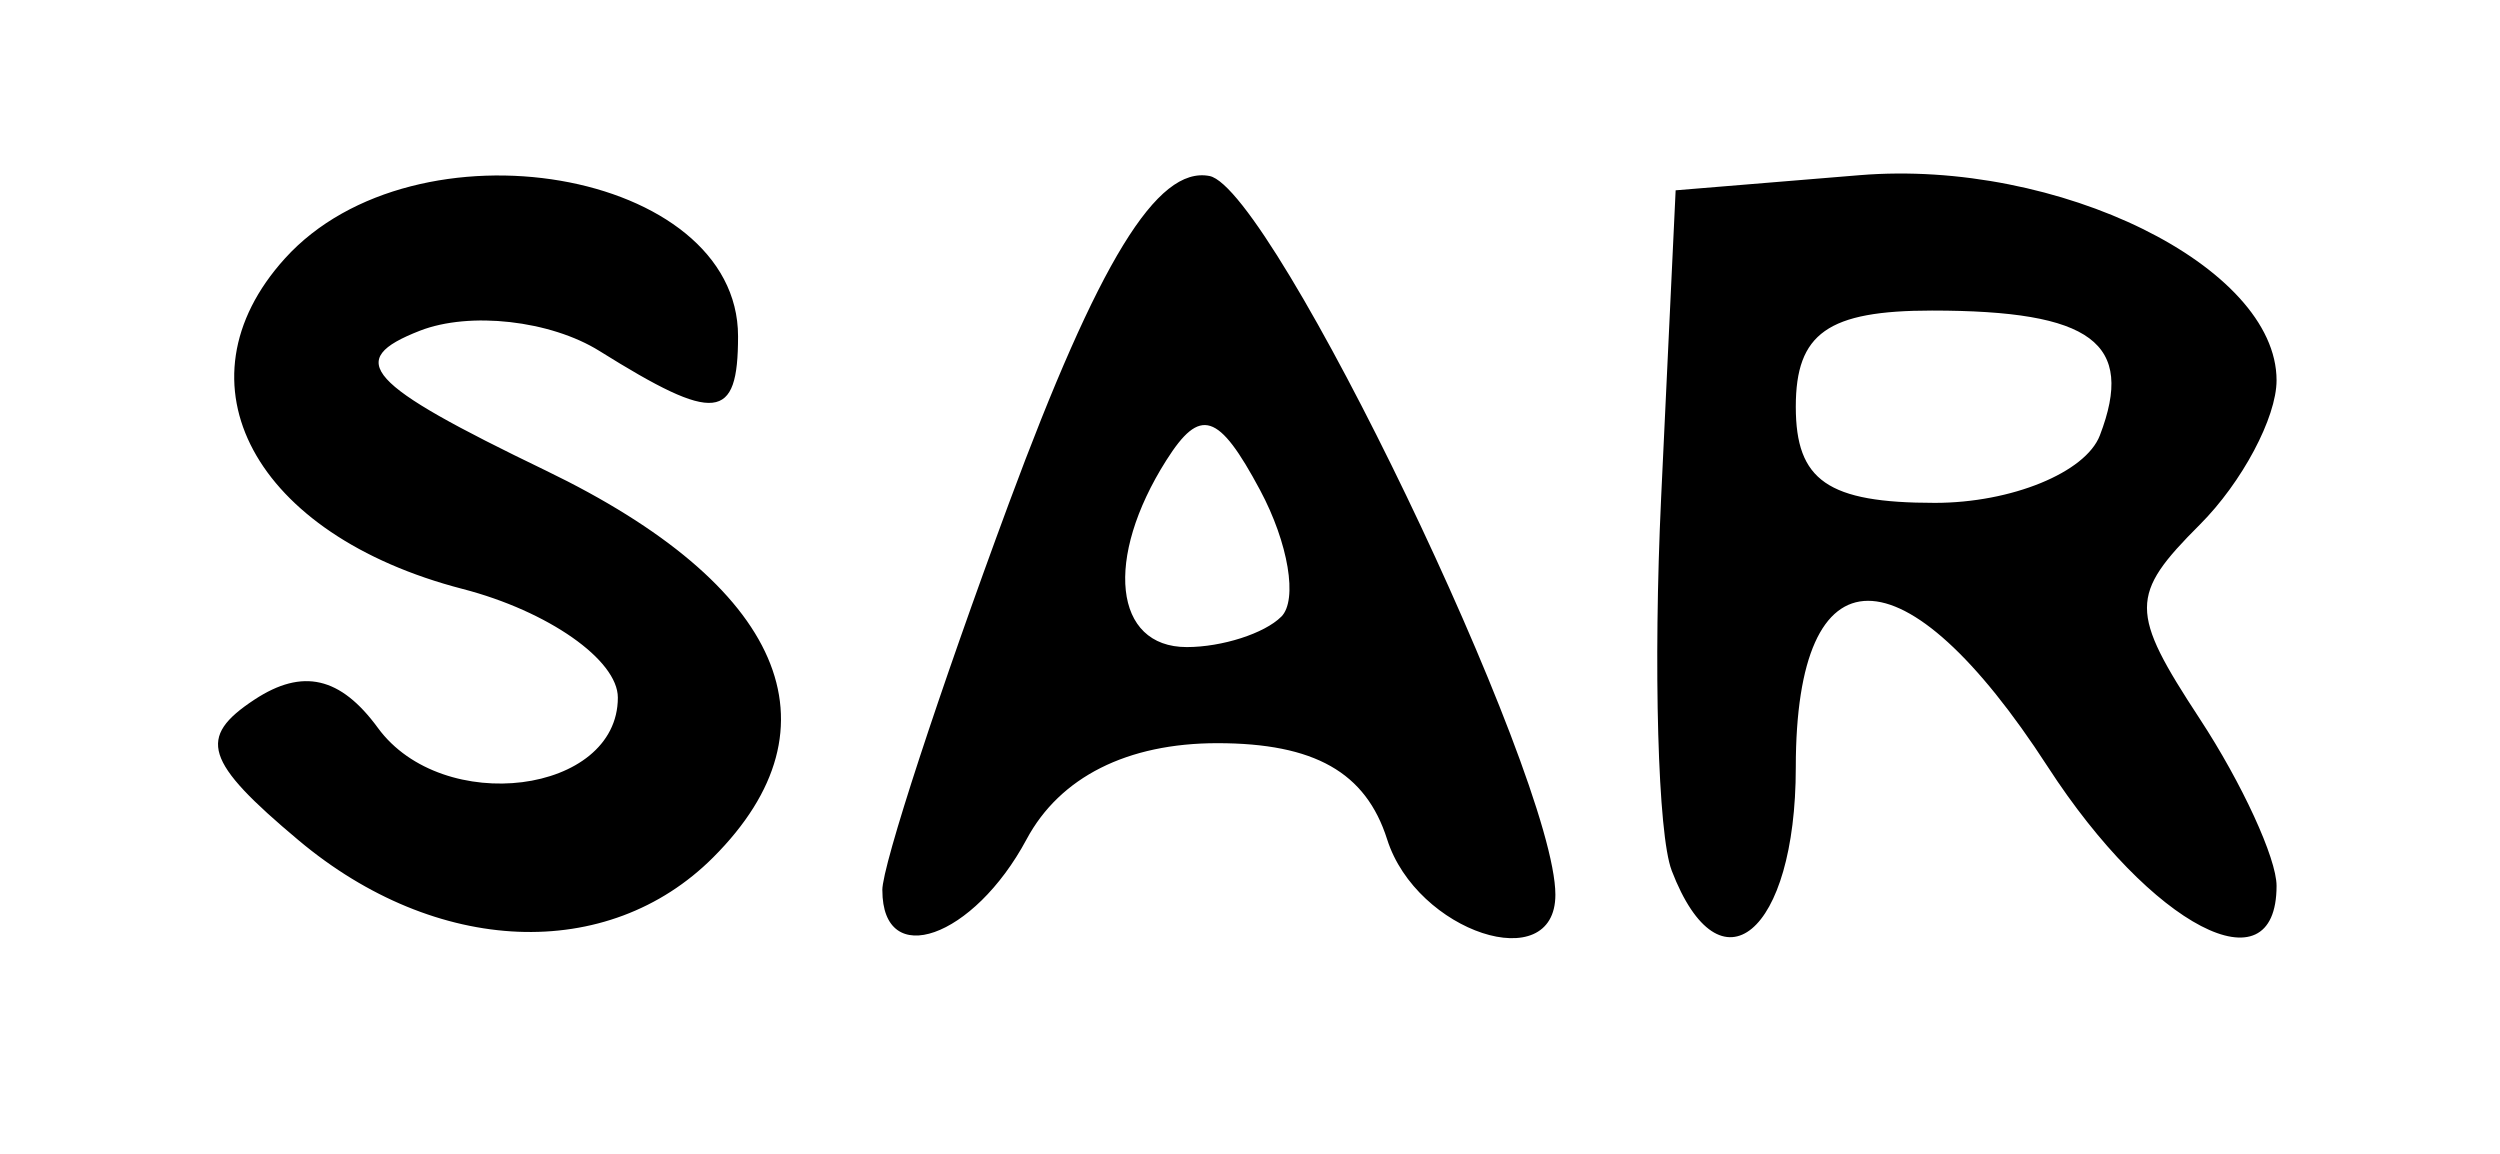
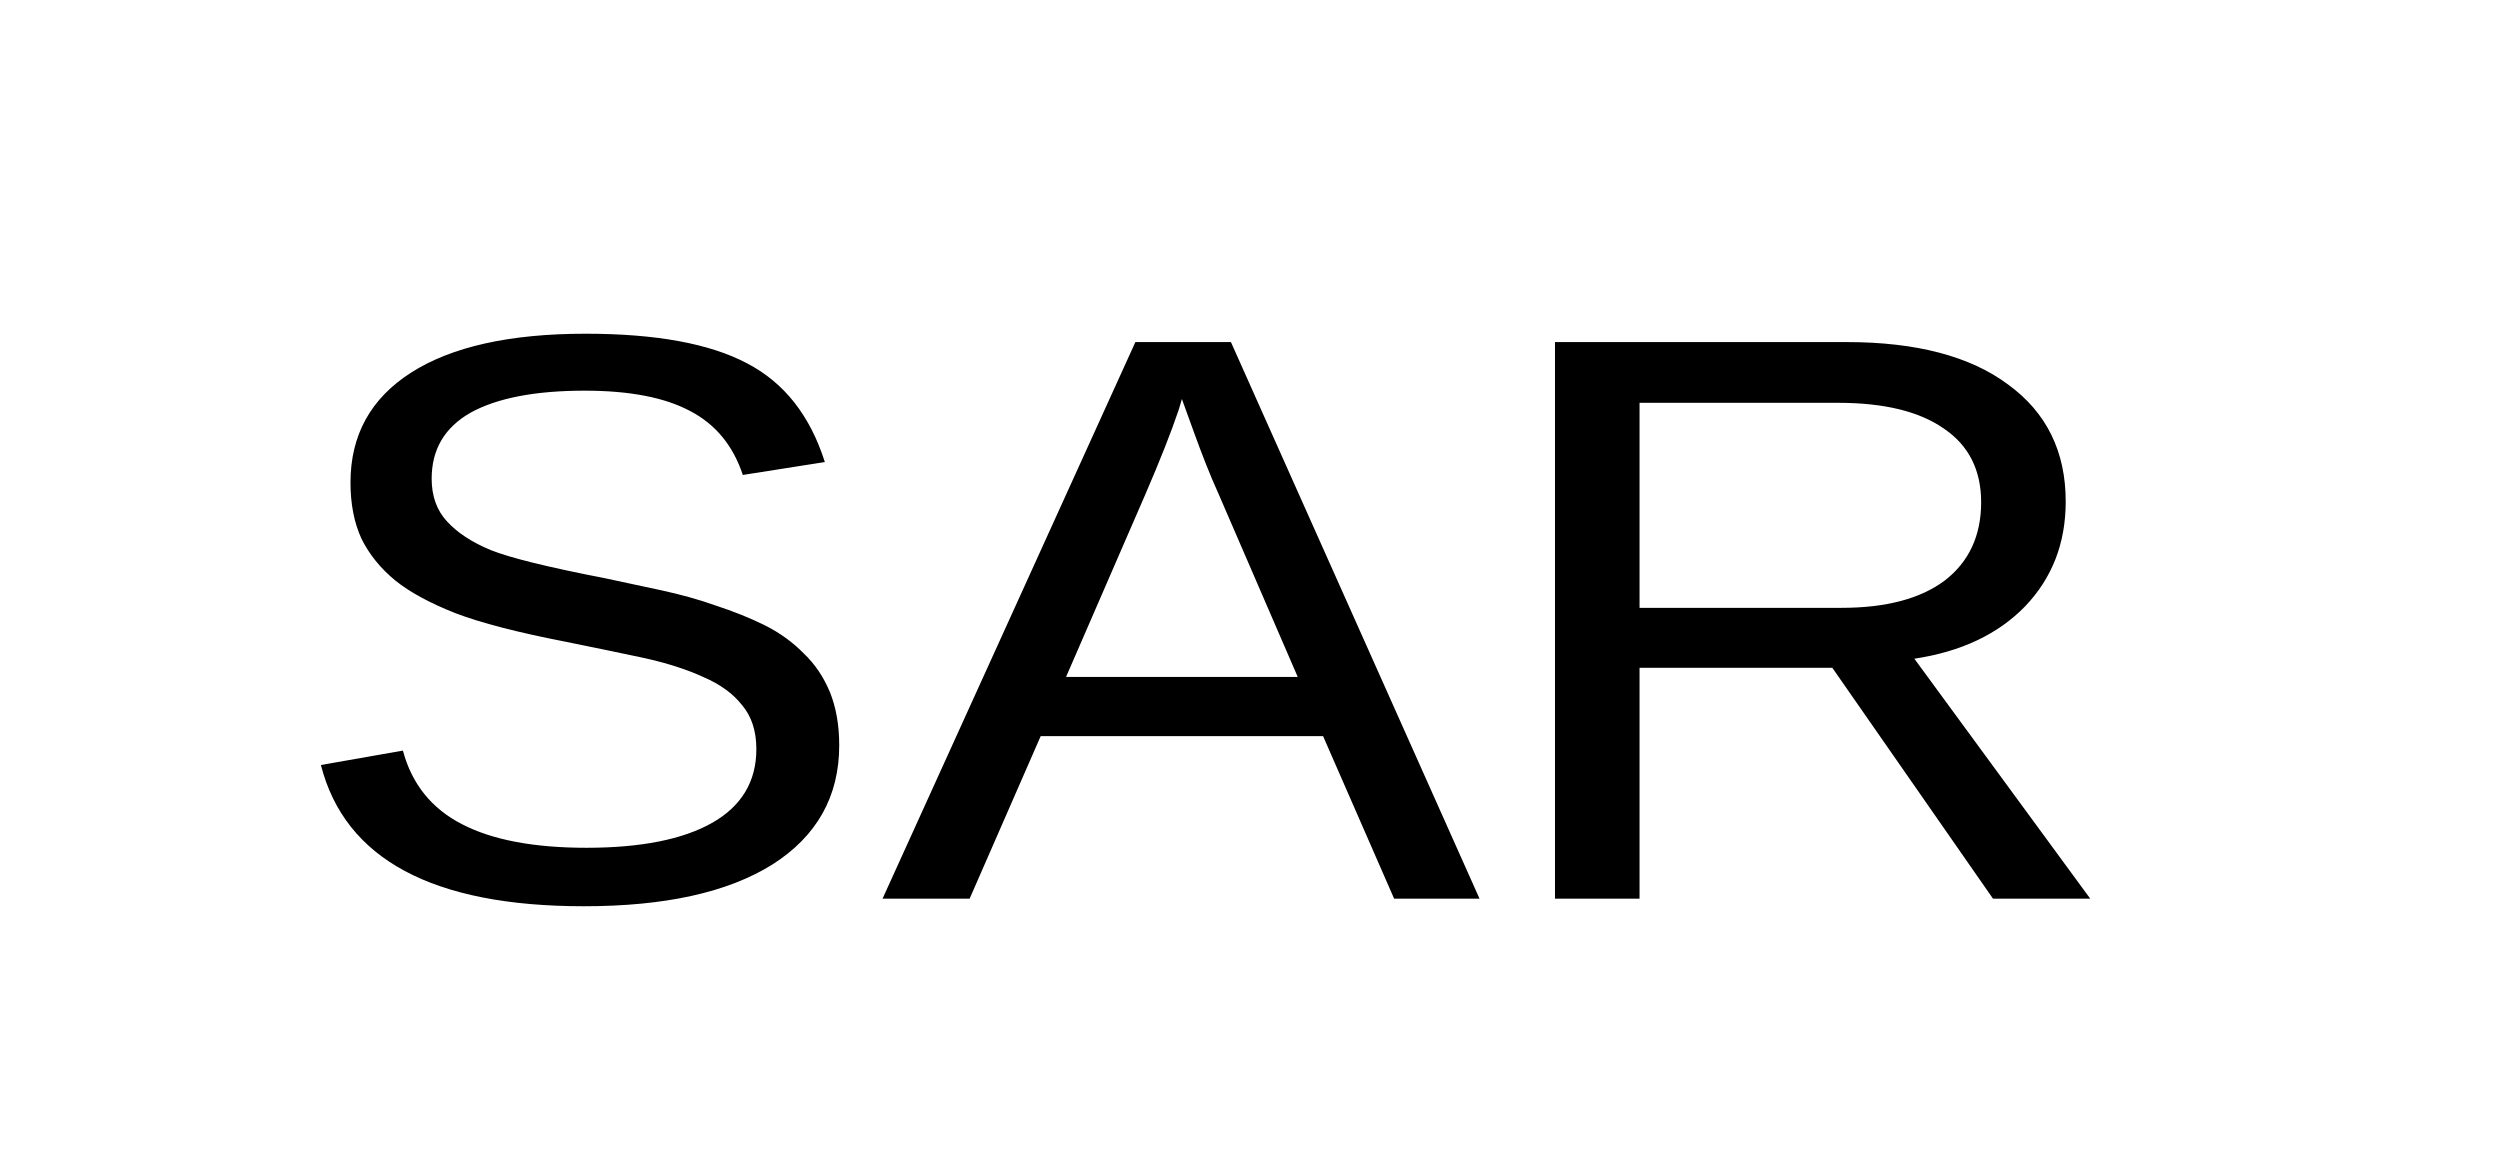
<svg xmlns="http://www.w3.org/2000/svg" id="svg2" version="1.1" width="48.75" height="22.5" viewBox="0 0 48.75 22.5">
  <defs id="defs6" />
-   <path style="stroke:param(outline) #ffffff; fill:param(outline) #ffffff" d="M 5.824,16.387 C 3.987,14.847 3.841,14.38 4.963,13.642 c 0.937,-0.616 1.676,-0.446 2.406,0.552 1.262,1.726 4.679,1.294 4.679,-0.591 0,-0.734 -1.361,-1.687 -3.025,-2.118 C 4.954,10.43 3.36,7.467 5.556,5.04 8.103,2.226 14.392,3.306 14.392,6.557 c 0,1.657 -0.434,1.704 -2.701,0.288 C 10.734,6.247 9.16,6.07 8.188,6.449 6.713,7.025 7.117,7.474 10.642,9.175 c 4.635,2.238 5.824,4.985 3.264,7.545 -2.056,2.056 -5.397,1.919 -8.082,-0.333 z m 11.381,0.972 c 0,-0.486 1.111,-3.881 2.469,-7.545 1.749,-4.718 2.889,-6.579 3.911,-6.382 1.232,0.238 6.745,11.693 6.745,14.015 0,1.62 -2.707,0.729 -3.281,-1.08 -0.415,-1.307 -1.418,-1.875 -3.311,-1.875 -1.757,0 -3.071,0.662 -3.72,1.875 -1.034,1.931 -2.812,2.558 -2.812,0.991 z m 7.78,-5.333 C 25.31,11.701 25.124,10.589 24.571,9.556 23.761,8.043 23.405,7.93 22.743,8.976 c -1.214,1.917 -1.025,3.642 0.399,3.642 0.688,0 1.516,-0.266 1.842,-0.592 z m 7.612,4.946 c -0.268,-0.699 -0.36,-3.968 -0.205,-7.266 l 0.283,-5.995 3.587,-0.295 c 3.873,-0.319 8.131,1.776 8.131,4 0,0.725 -0.674,1.992 -1.498,2.816 -1.372,1.372 -1.372,1.69 0,3.784 0.824,1.257 1.498,2.723 1.498,3.257 0,2.067 -2.442,0.796 -4.462,-2.322 -2.797,-4.318 -4.913,-4.313 -4.913,0.012 0,3.244 -1.477,4.471 -2.421,2.011 z m 8.35,-8.481 c 0.693,-1.806 -0.153,-2.435 -3.273,-2.435 -2.031,0 -2.656,0.441 -2.656,1.875 0,1.443 0.625,1.875 2.712,1.875 1.492,0 2.939,-0.592 3.217,-1.315 z" id="path3338" />
+   <text xml:space="preserve" style="font-size:16.637px;             font-style:normal;             font-weight:normal;             line-height:125%;             letter-spacing:0px;             word-spacing:0px;             fill:param(outline) #ffffff;             fill-opacity:1;             stroke:none;             font-family:Sans" x="5.181" y="18.494" id="text3750" transform="scale(1.055262,0.9476316)">
+     <tspan id="tspan3752" x="5.181" y="18.494" style="font-style:normal;font-variant:normal;font-weight:normal;font-stretch:normal;font-family:Arial;-inkscape-font-specification:Arial">SAR</tspan>
+   </text>
</svg>
